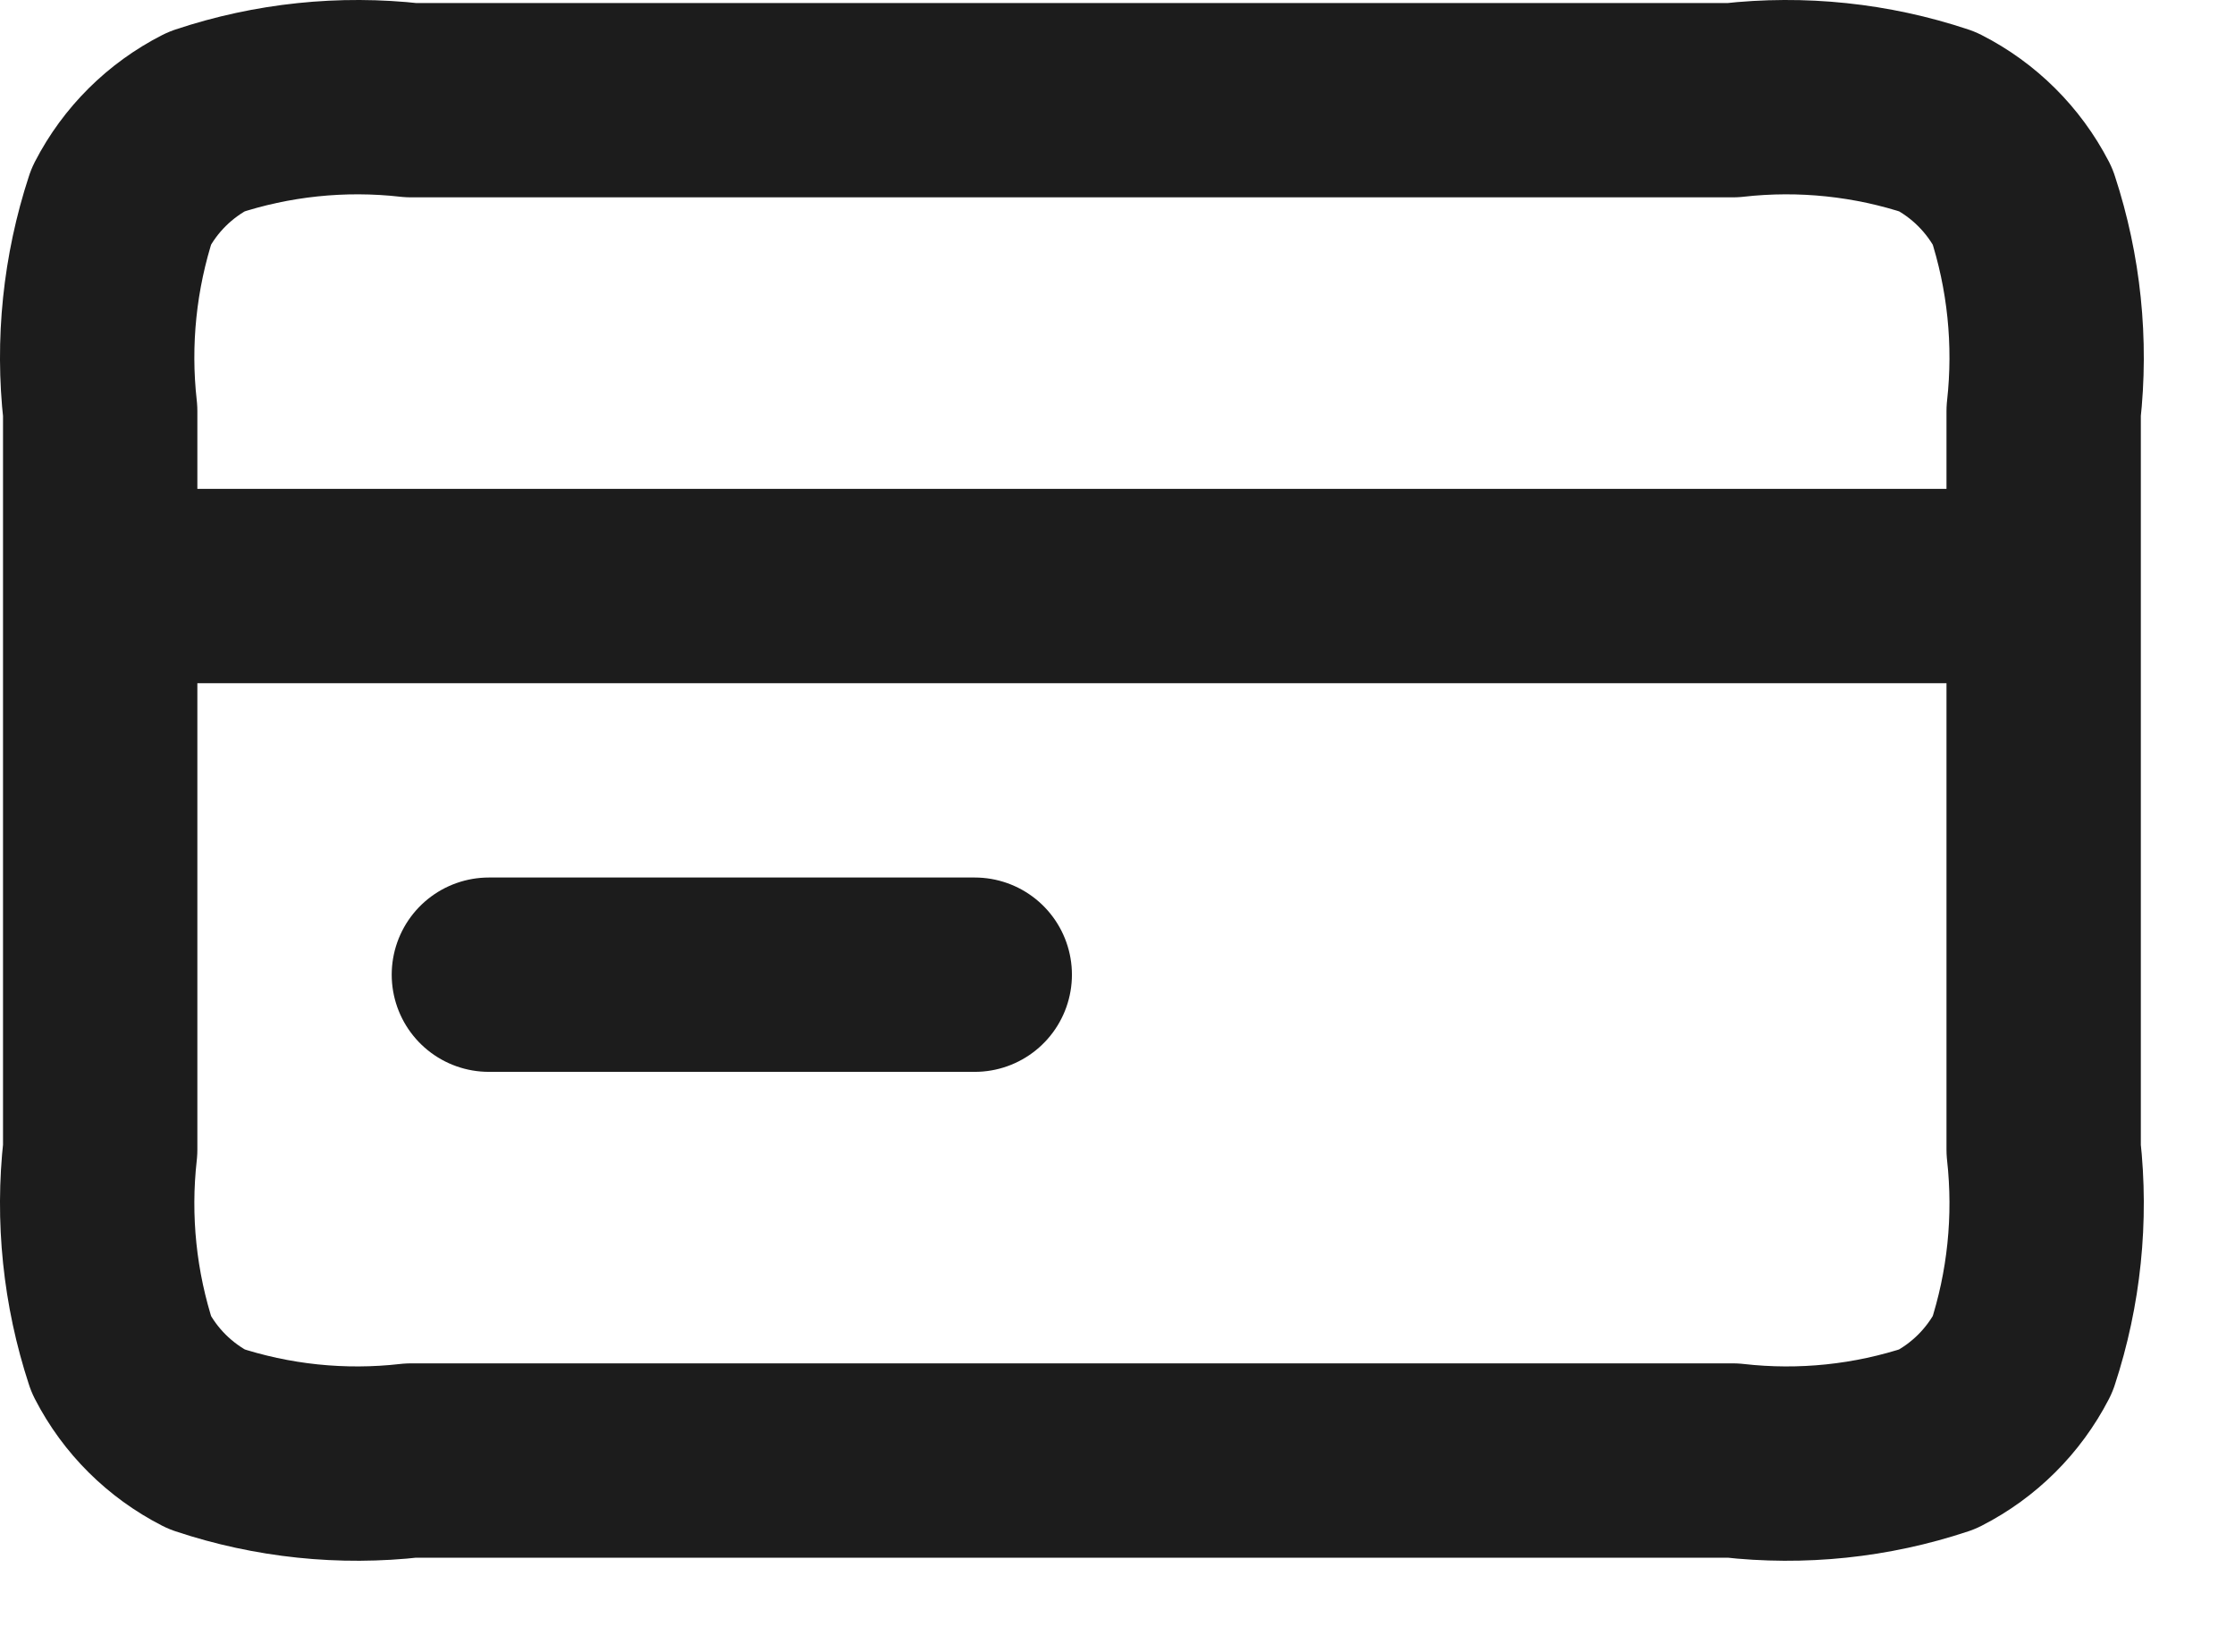
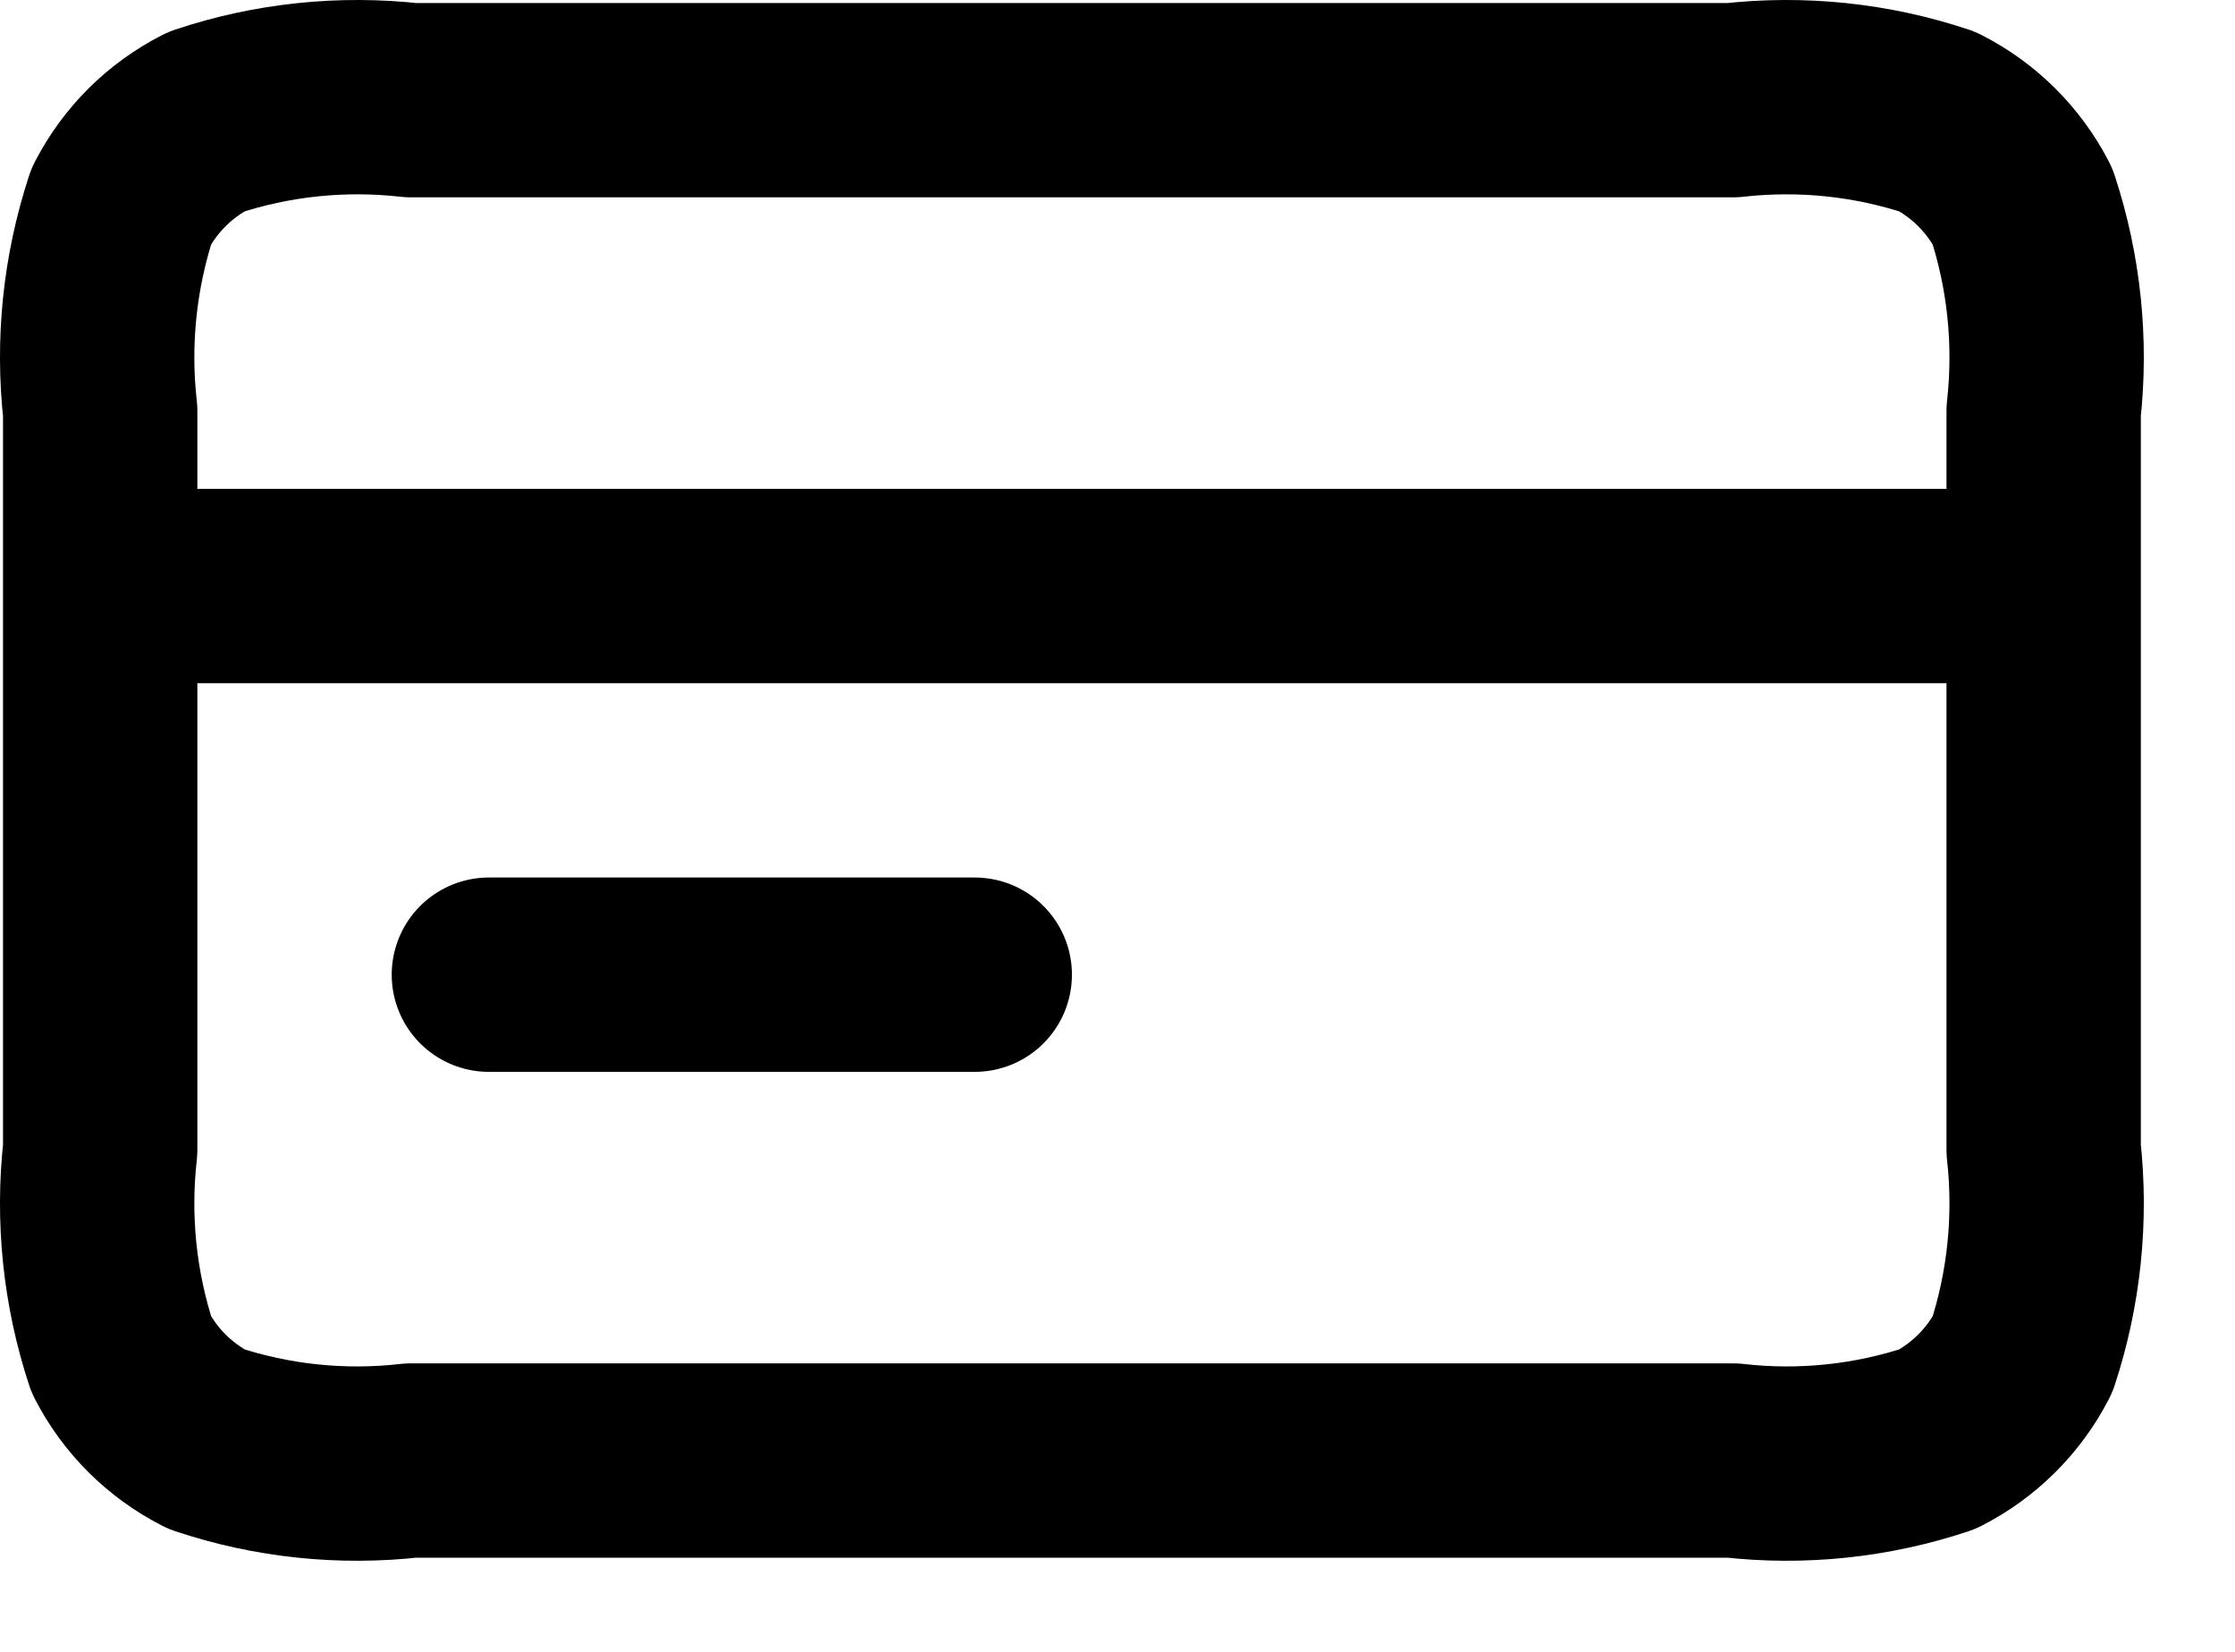
<svg xmlns="http://www.w3.org/2000/svg" width="23" height="17" viewBox="0 0 23 17" fill="none">
-   <path d="M21.031 6.031H1.031M10.031 10.031H5.031M1.031 4.232V11.831C0.951 12.542 1.026 13.262 1.249 13.941C1.442 14.316 1.748 14.619 2.123 14.811C2.801 15.037 3.521 15.112 4.231 15.031H17.831C18.541 15.112 19.261 15.037 19.939 14.811C20.314 14.619 20.619 14.316 20.813 13.941C21.036 13.262 21.11 12.542 21.031 11.831V4.232C21.11 3.521 21.036 2.801 20.813 2.121C20.619 1.747 20.314 1.443 19.939 1.252C19.261 1.026 18.541 0.951 17.831 1.031H4.231C3.521 0.951 2.801 1.026 2.123 1.252C1.748 1.443 1.442 1.747 1.249 2.121C1.026 2.801 0.951 3.521 1.031 4.232Z" stroke="#1C1C1C" stroke-width="2" stroke-linecap="round" stroke-linejoin="round" />
+   <path d="M21.031 6.031H1.031M10.031 10.031H5.031M1.031 4.232V11.831C0.951 12.542 1.026 13.262 1.249 13.941C1.442 14.316 1.748 14.619 2.123 14.811C2.801 15.037 3.521 15.112 4.231 15.031H17.831C18.541 15.112 19.261 15.037 19.939 14.811C20.314 14.619 20.619 14.316 20.813 13.941C21.036 13.262 21.11 12.542 21.031 11.831V4.232C21.11 3.521 21.036 2.801 20.813 2.121C20.619 1.747 20.314 1.443 19.939 1.252C19.261 1.026 18.541 0.951 17.831 1.031H4.231C3.521 0.951 2.801 1.026 2.123 1.252C1.748 1.443 1.442 1.747 1.249 2.121C1.026 2.801 0.951 3.521 1.031 4.232Z" stroke="currentColor" stroke-width="2" stroke-linecap="round" stroke-linejoin="round" />
</svg>
